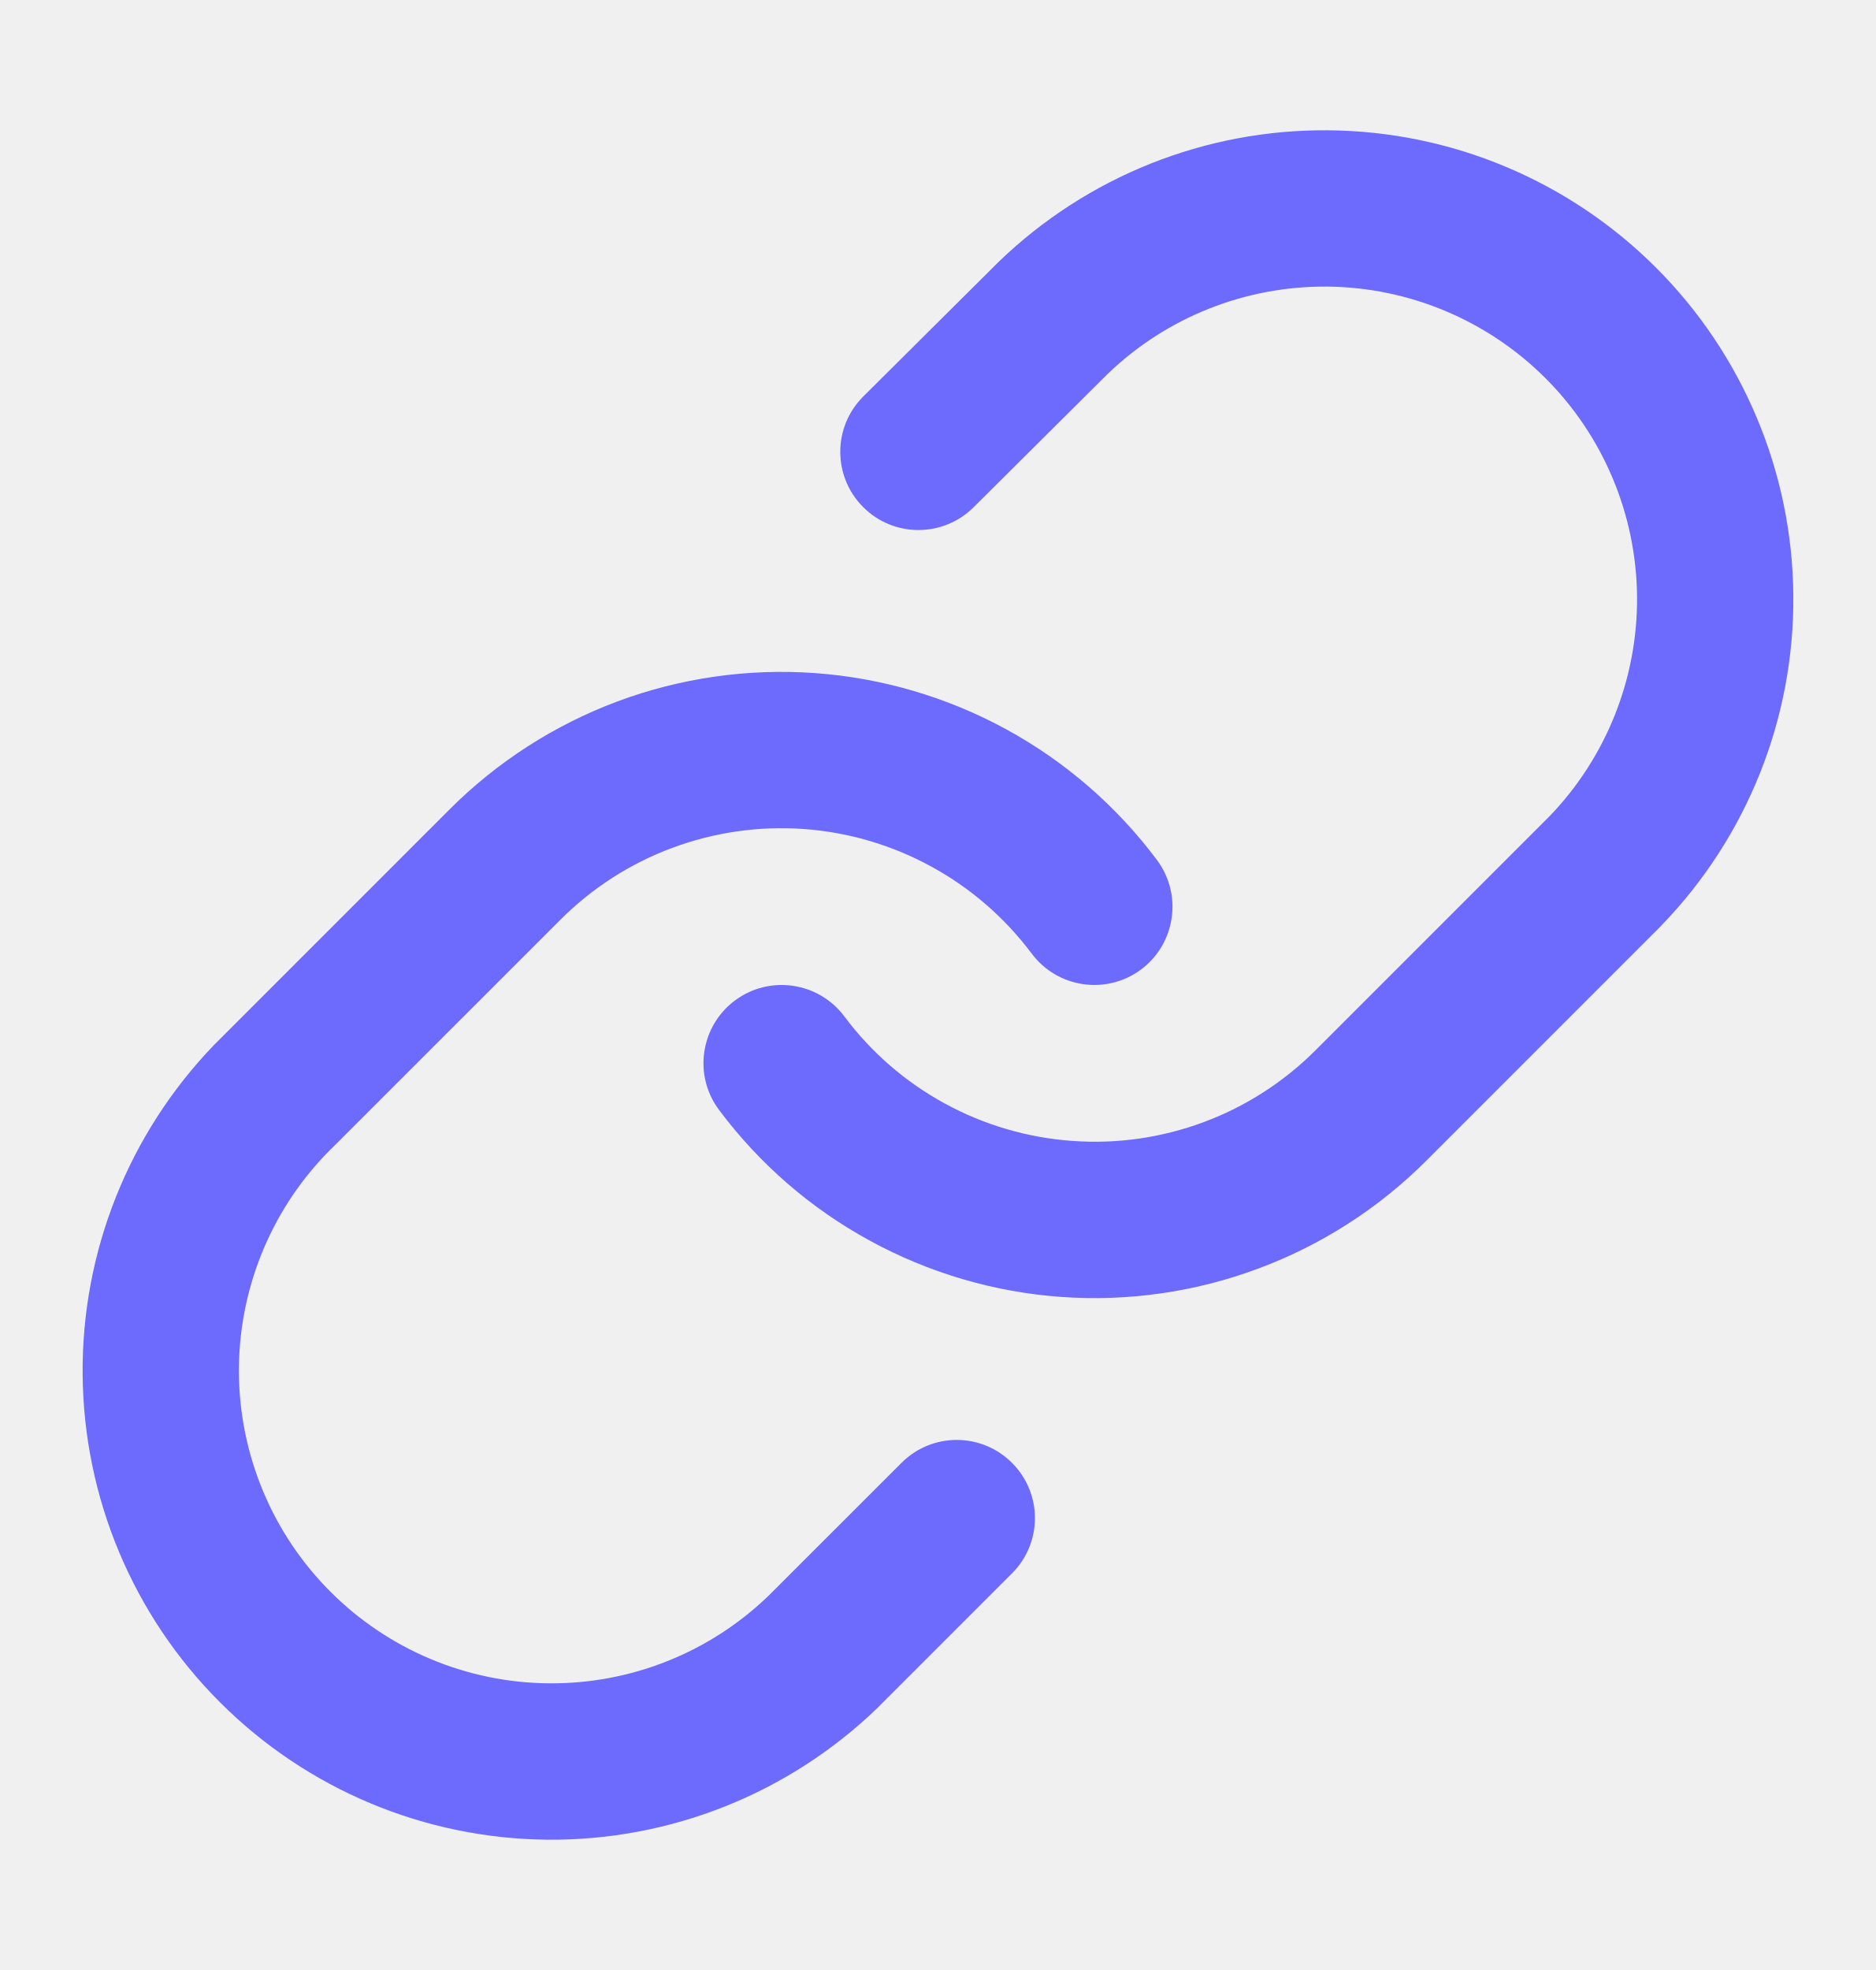
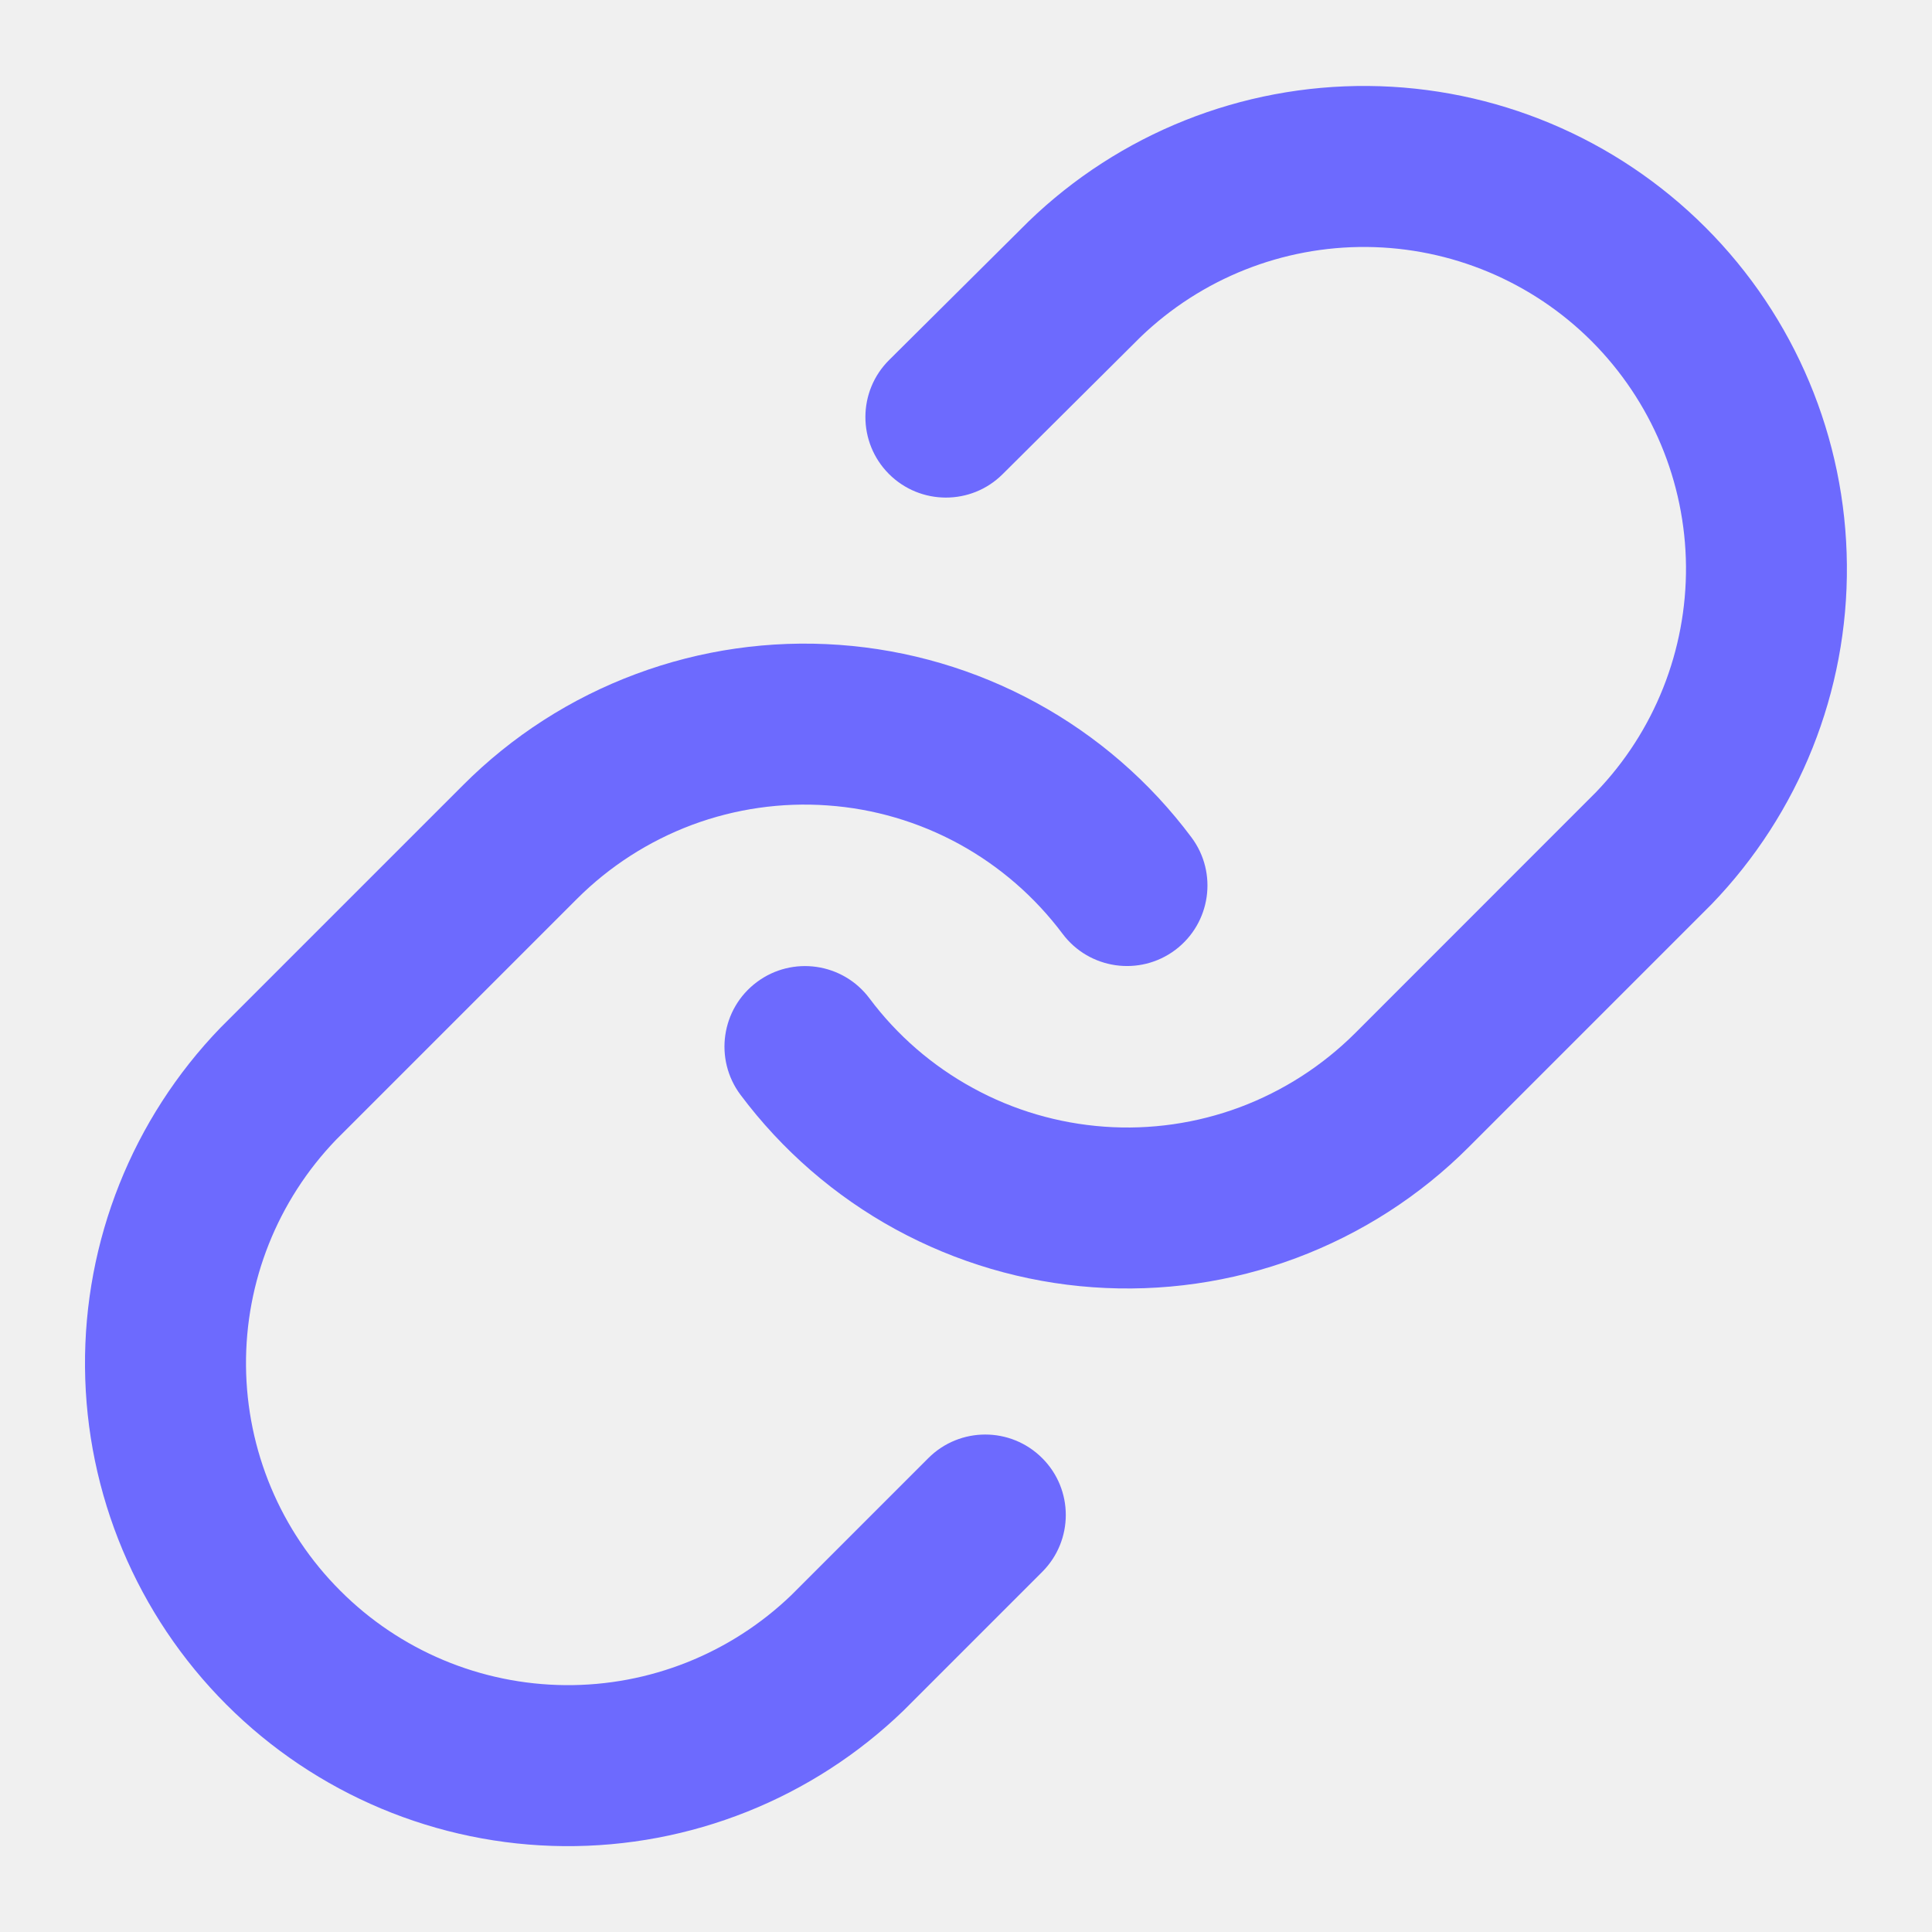
- <svg xmlns="http://www.w3.org/2000/svg" width="20" height="21" viewBox="0 0 20 21" fill="none">
-   <g id="link">
-     <path id="Vector (Stroke)" fill-rule="evenodd" clip-rule="evenodd" d="M10.646 2.792C11.589 1.881 12.852 1.377 14.163 1.389C15.474 1.4 16.728 1.926 17.655 2.853C18.582 3.78 19.108 5.034 19.119 6.345C19.131 7.656 18.627 8.919 17.716 9.862L17.706 9.873L15.206 12.373C14.699 12.88 14.089 13.272 13.417 13.522C12.746 13.773 12.028 13.876 11.313 13.825C10.598 13.774 9.902 13.569 9.273 13.225C8.643 12.882 8.096 12.407 7.666 11.832C7.39 11.464 7.466 10.942 7.834 10.666C8.203 10.39 8.725 10.466 9.001 10.834C9.287 11.217 9.652 11.534 10.072 11.763C10.491 11.992 10.955 12.128 11.432 12.162C11.909 12.197 12.387 12.128 12.835 11.961C13.283 11.794 13.689 11.532 14.027 11.194L14.027 11.194L16.522 8.699C17.126 8.071 17.46 7.231 17.453 6.36C17.445 5.486 17.095 4.65 16.477 4.032C15.859 3.414 15.023 3.063 14.149 3.055C13.277 3.048 12.436 3.382 11.808 3.987L10.379 5.408C10.053 5.732 9.525 5.731 9.201 5.404C8.876 5.078 8.878 4.55 9.204 4.226L10.637 2.801L10.646 2.792Z" fill="#6D6AFE" />
-     <path id="Vector (Stroke)_2" fill-rule="evenodd" clip-rule="evenodd" d="M6.583 7.477C7.254 7.227 7.972 7.124 8.687 7.175C9.402 7.226 10.098 7.431 10.727 7.774C11.357 8.118 11.905 8.593 12.334 9.167C12.61 9.536 12.534 10.058 12.166 10.334C11.797 10.609 11.275 10.534 10.999 10.165C10.713 9.783 10.348 9.466 9.928 9.237C9.509 9.008 9.045 8.871 8.568 8.837C8.091 8.803 7.613 8.872 7.165 9.039C6.717 9.206 6.311 9.467 5.973 9.806L3.478 12.3C2.874 12.928 2.54 13.768 2.547 14.64C2.555 15.514 2.905 16.35 3.523 16.968C4.141 17.586 4.977 17.937 5.851 17.944C6.723 17.952 7.563 17.618 8.191 17.013L9.611 15.594C9.936 15.268 10.464 15.268 10.789 15.594C11.115 15.919 11.115 16.447 10.789 16.772L9.364 18.197L9.354 18.207C8.411 19.118 7.148 19.622 5.837 19.611C4.526 19.599 3.272 19.074 2.345 18.146C1.418 17.22 0.892 15.965 0.881 14.654C0.869 13.344 1.373 12.081 2.284 11.137L2.294 11.127L4.794 8.627C4.794 8.627 4.794 8.627 4.794 8.627C5.301 8.12 5.911 7.728 6.583 7.477Z" fill="#6D6AFE" />
+ <svg xmlns="http://www.w3.org/2000/svg" width="18" height="18" viewBox="0 0 18 18" fill="none">
+   <g id="link" clip-path="url(#clip0_12_5858)">
+     <path id="Vector (Stroke)" fill-rule="evenodd" clip-rule="evenodd" d="M9.582 2.064C10.43 1.244 11.567 0.791 12.747 0.801C13.927 0.811 15.055 1.284 15.89 2.119C16.724 2.953 17.197 4.082 17.207 5.262C17.218 6.442 16.764 7.578 15.944 8.427L15.935 8.436L13.685 10.686C13.229 11.143 12.68 11.495 12.076 11.721C11.471 11.947 10.825 12.039 10.181 11.993C9.538 11.947 8.912 11.763 8.345 11.454C7.779 11.145 7.286 10.717 6.899 10.2C6.651 9.868 6.719 9.398 7.051 9.15C7.383 8.902 7.853 8.97 8.101 9.302C8.358 9.646 8.687 9.931 9.065 10.137C9.442 10.344 9.86 10.466 10.289 10.497C10.718 10.528 11.148 10.466 11.551 10.316C11.954 10.165 12.32 9.93 12.625 9.626L12.625 9.626L14.87 7.38C15.414 6.815 15.714 6.059 15.708 5.275C15.701 4.488 15.385 3.736 14.829 3.179C14.273 2.623 13.52 2.308 12.734 2.301C11.949 2.294 11.193 2.595 10.627 3.139L9.341 4.418C9.048 4.71 8.573 4.708 8.281 4.415C7.989 4.121 7.99 3.646 8.284 3.354L9.574 2.072L9.582 2.064Z" fill="#6D6AFE" />
+     <path id="Vector (Stroke)_2" fill-rule="evenodd" clip-rule="evenodd" d="M5.924 6.28C6.529 6.054 7.175 5.962 7.818 6.008C8.462 6.054 9.088 6.238 9.654 6.547C10.221 6.856 10.714 7.284 11.1 7.801C11.348 8.132 11.281 8.602 10.949 8.851C10.617 9.099 10.147 9.031 9.899 8.699C9.641 8.355 9.313 8.07 8.935 7.863C8.558 7.657 8.14 7.534 7.711 7.504C7.282 7.473 6.851 7.535 6.448 7.685C6.045 7.836 5.679 8.071 5.375 8.375L3.13 10.62C2.586 11.186 2.285 11.942 2.292 12.726C2.299 13.513 2.614 14.265 3.171 14.821C3.727 15.378 4.479 15.693 5.266 15.7C6.05 15.707 6.806 15.406 7.372 14.862L8.649 13.585C8.942 13.292 9.417 13.292 9.71 13.585C10.003 13.877 10.003 14.352 9.71 14.645L8.427 15.928L8.418 15.937C7.569 16.757 6.433 17.21 5.253 17.2C4.073 17.19 2.944 16.716 2.11 15.882C1.276 15.048 0.802 13.919 0.792 12.739C0.782 11.559 1.235 10.423 2.055 9.574L2.064 9.565L4.314 7.315C4.314 7.315 4.314 7.315 4.314 7.315C4.77 6.858 5.319 6.505 5.924 6.28Z" fill="#6D6AFE" />
  </g>
+   <defs>
+     <clipPath id="clip0_12_5858">
+       <rect width="18" height="18" fill="white" />
+     </clipPath>
+   </defs>
</svg>
